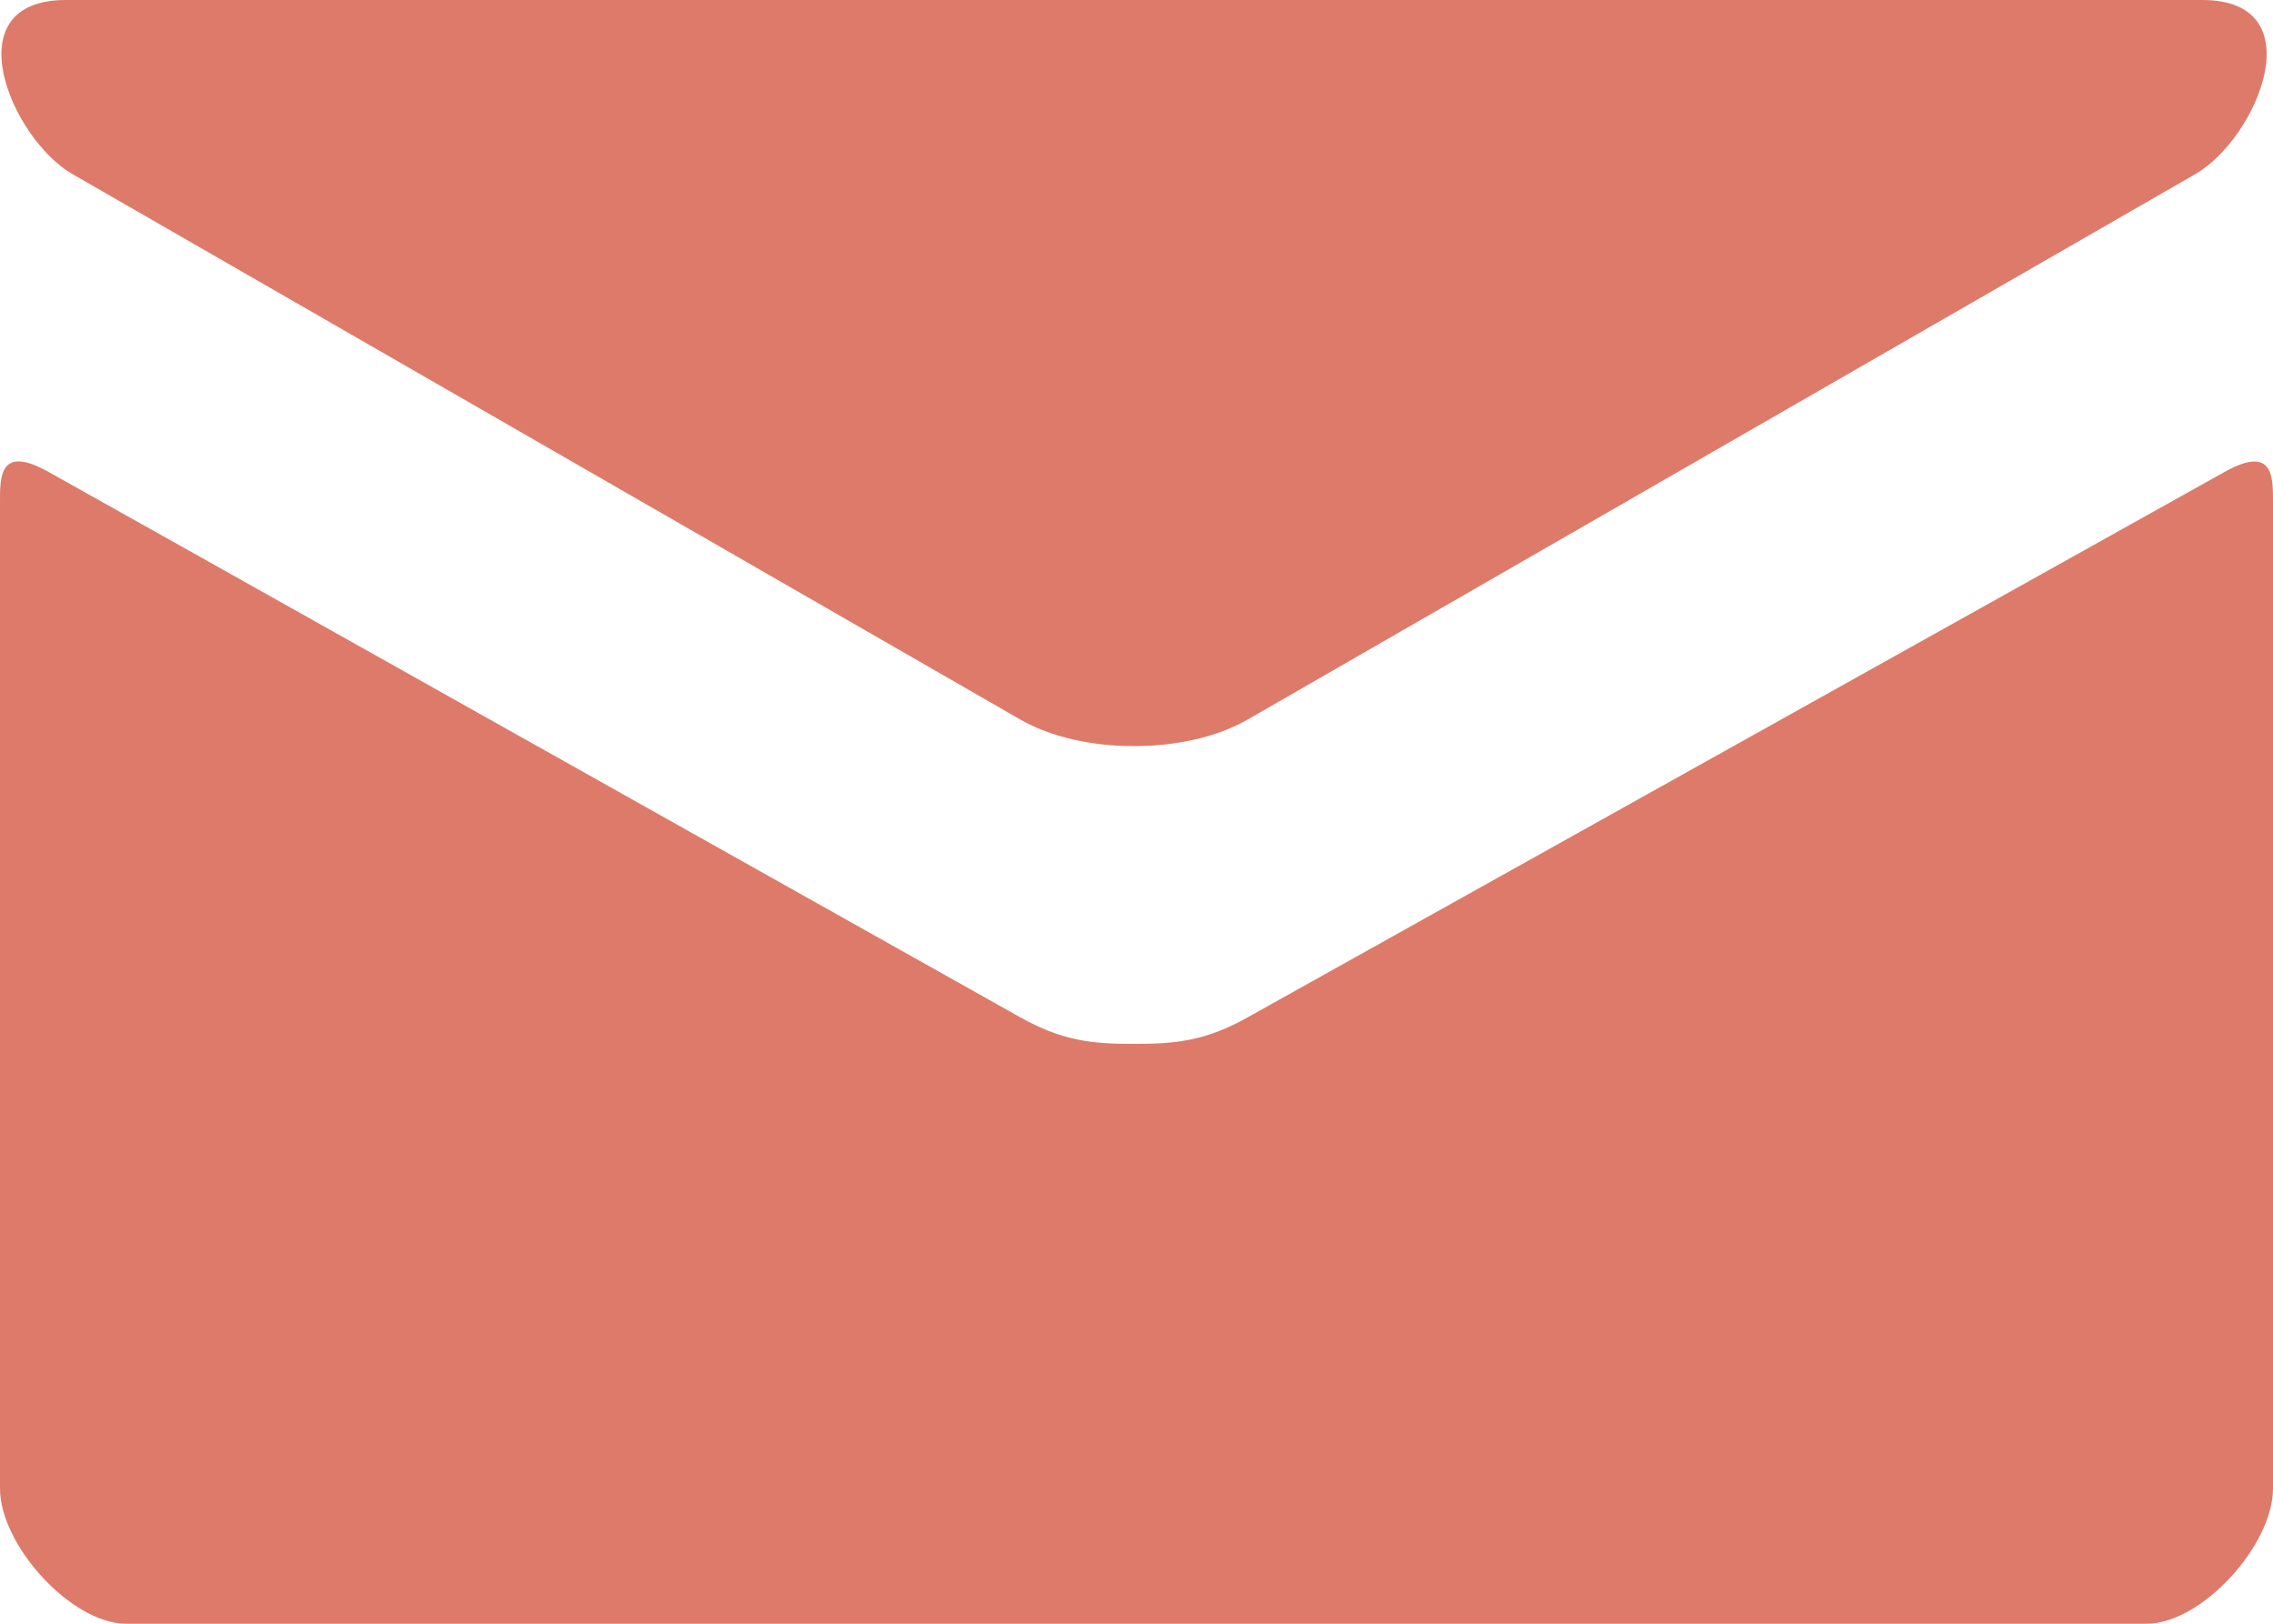
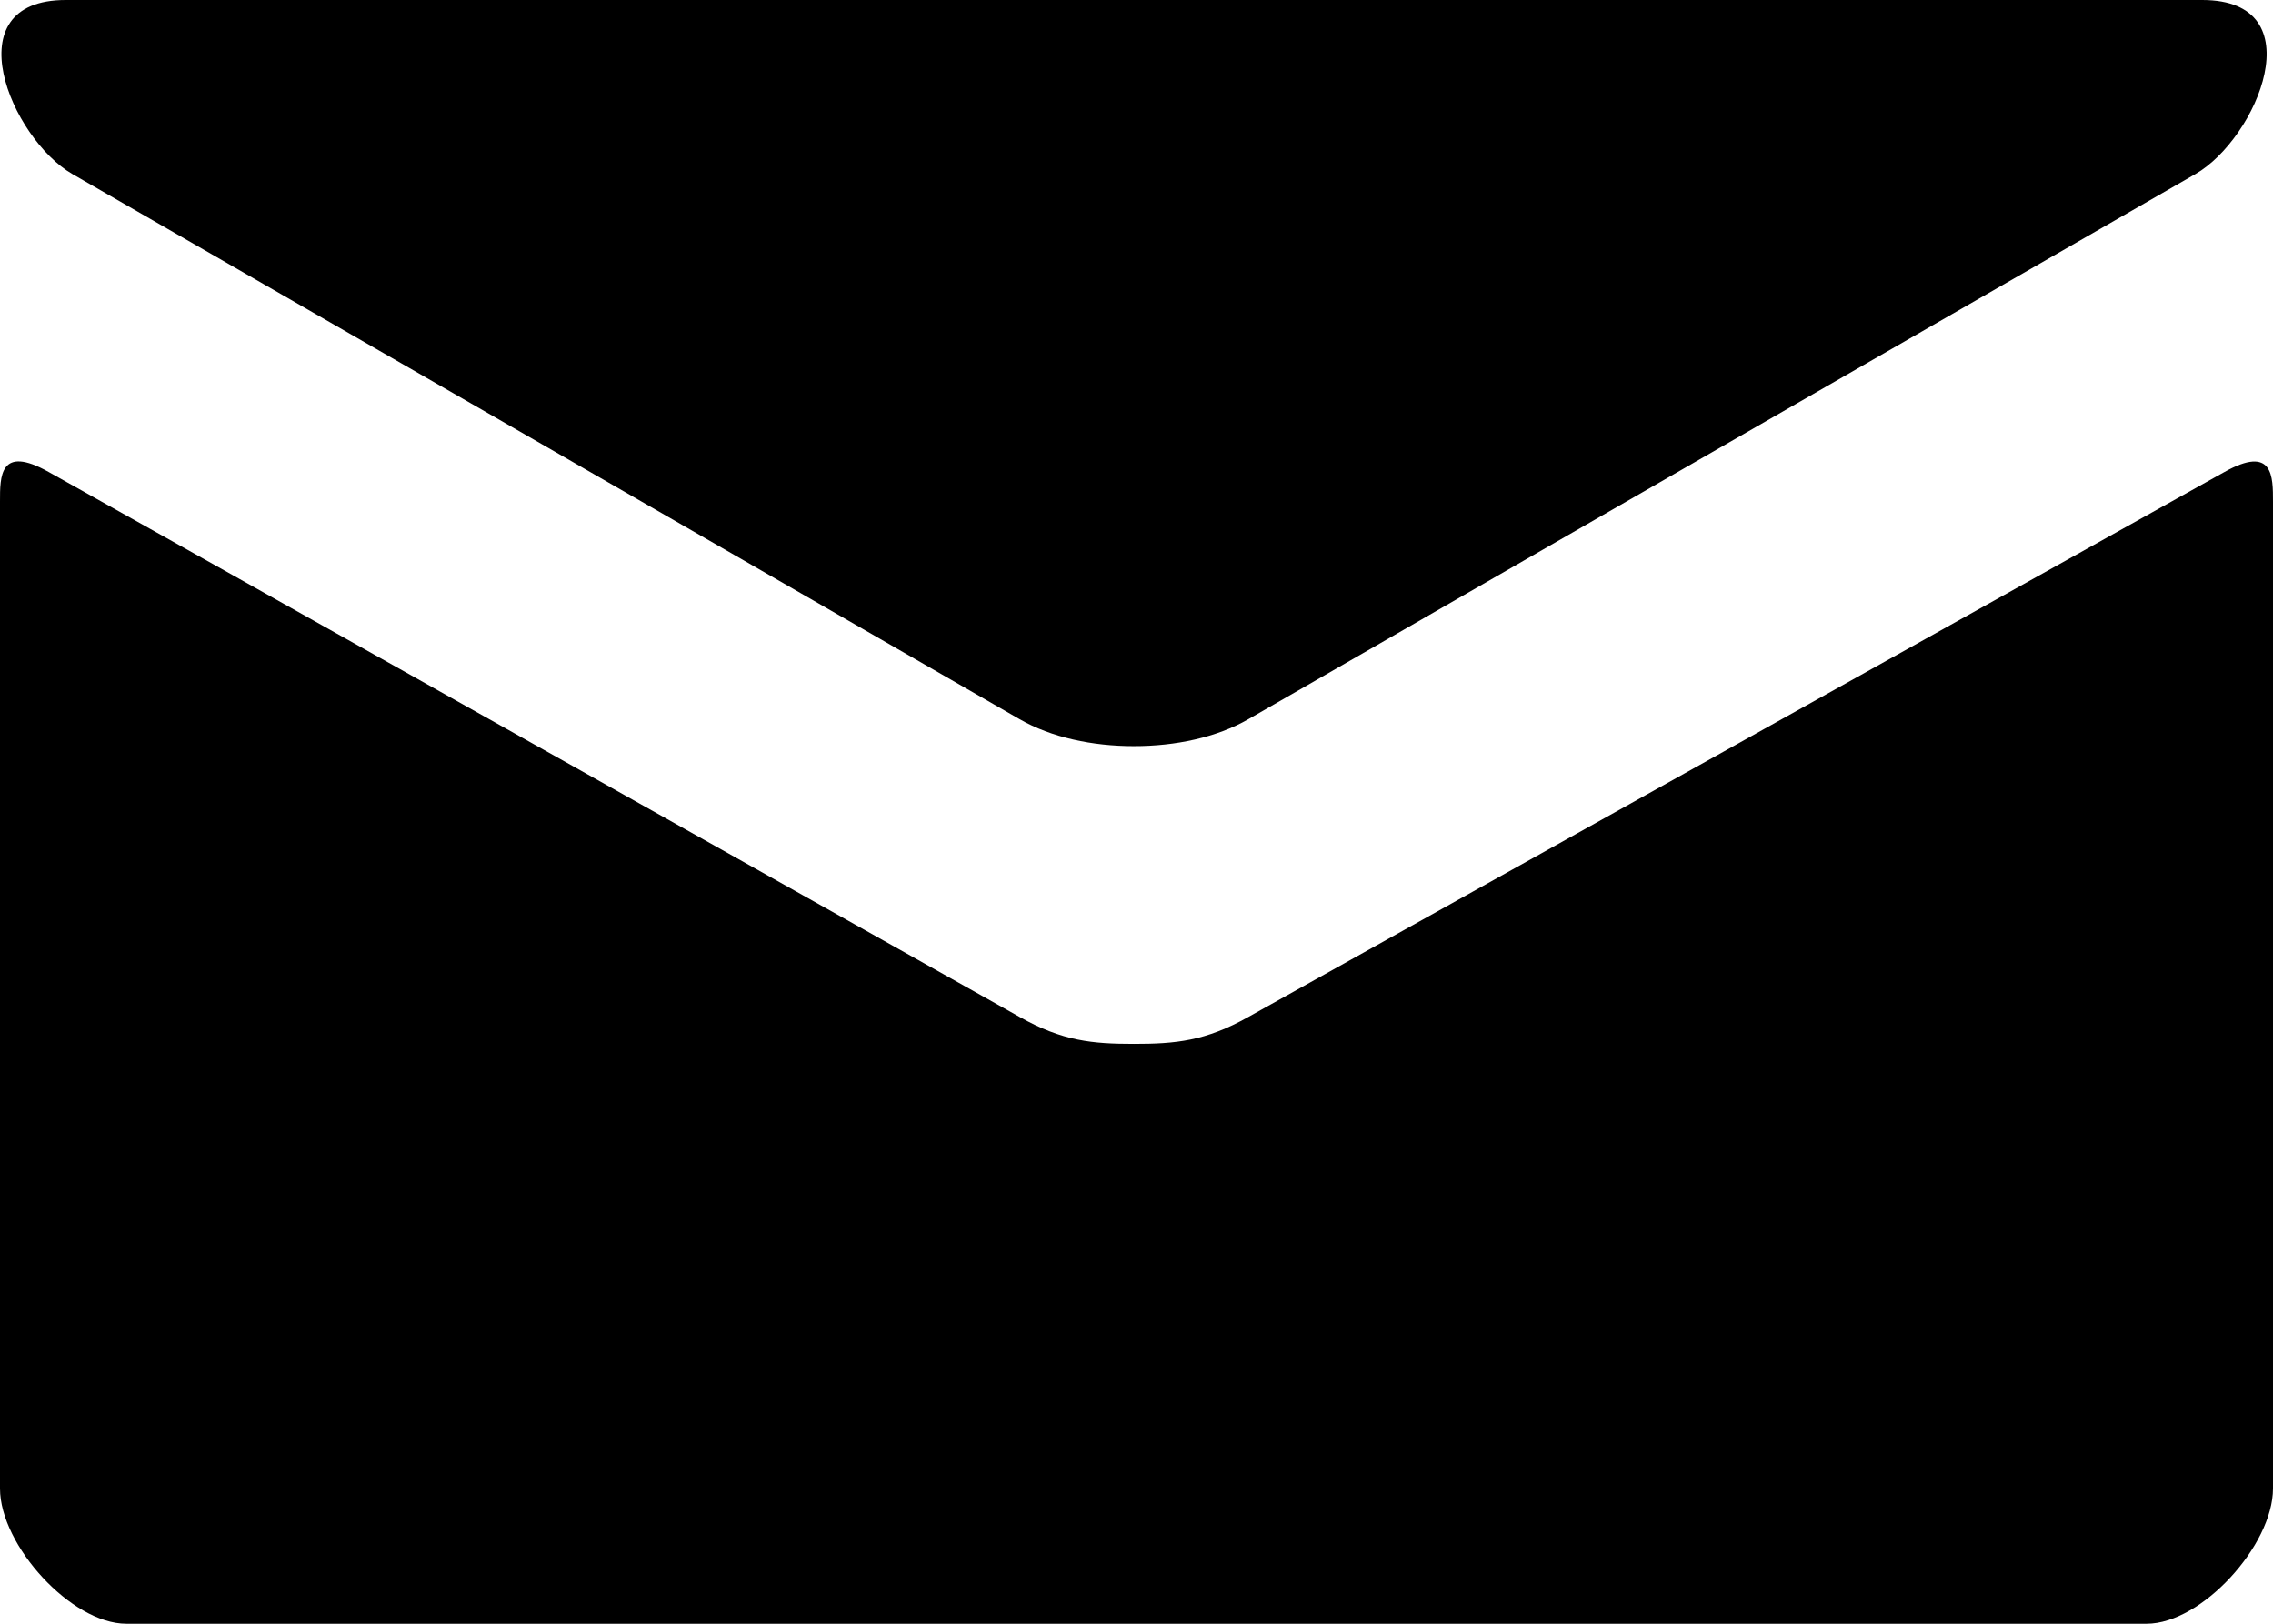
- <svg xmlns="http://www.w3.org/2000/svg" width="14" height="10" viewBox="0 0 14 10" fill="none">
-   <path d="M0.446 1.072L6.28 4.429C6.476 4.542 6.729 4.595 6.984 4.595C7.24 4.595 7.493 4.542 7.689 4.429L13.522 1.072C13.903 0.853 14.262 0 13.564 0H0.405C-0.292 0 0.067 0.853 0.446 1.072ZM13.699 2.908L7.689 6.263C7.425 6.412 7.24 6.429 6.984 6.429C6.729 6.429 6.544 6.412 6.28 6.263C6.015 6.115 0.732 3.147 0.3 2.907C-0.003 2.737 1.25693e-06 2.936 1.25693e-06 3.089V9.167C1.25693e-06 9.517 0.44 10 0.778 10H13.222C13.56 10 14 9.517 14 9.167V3.09C14 2.937 14.003 2.737 13.699 2.908Z" fill="#DE7A69" />
+ <svg xmlns="http://www.w3.org/2000/svg" width="14" height="10" viewBox="0 0 14 10">
+   <path d="M0.446 1.072L6.28 4.429C6.476 4.542 6.729 4.595 6.984 4.595C7.24 4.595 7.493 4.542 7.689 4.429L13.522 1.072C13.903 0.853 14.262 0 13.564 0H0.405C-0.292 0 0.067 0.853 0.446 1.072ZM13.699 2.908L7.689 6.263C7.425 6.412 7.24 6.429 6.984 6.429C6.729 6.429 6.544 6.412 6.28 6.263C6.015 6.115 0.732 3.147 0.3 2.907C-0.003 2.737 1.25693e-06 2.936 1.25693e-06 3.089V9.167C1.25693e-06 9.517 0.44 10 0.778 10H13.222C13.56 10 14 9.517 14 9.167V3.09C14 2.937 14.003 2.737 13.699 2.908Z" />
</svg>
